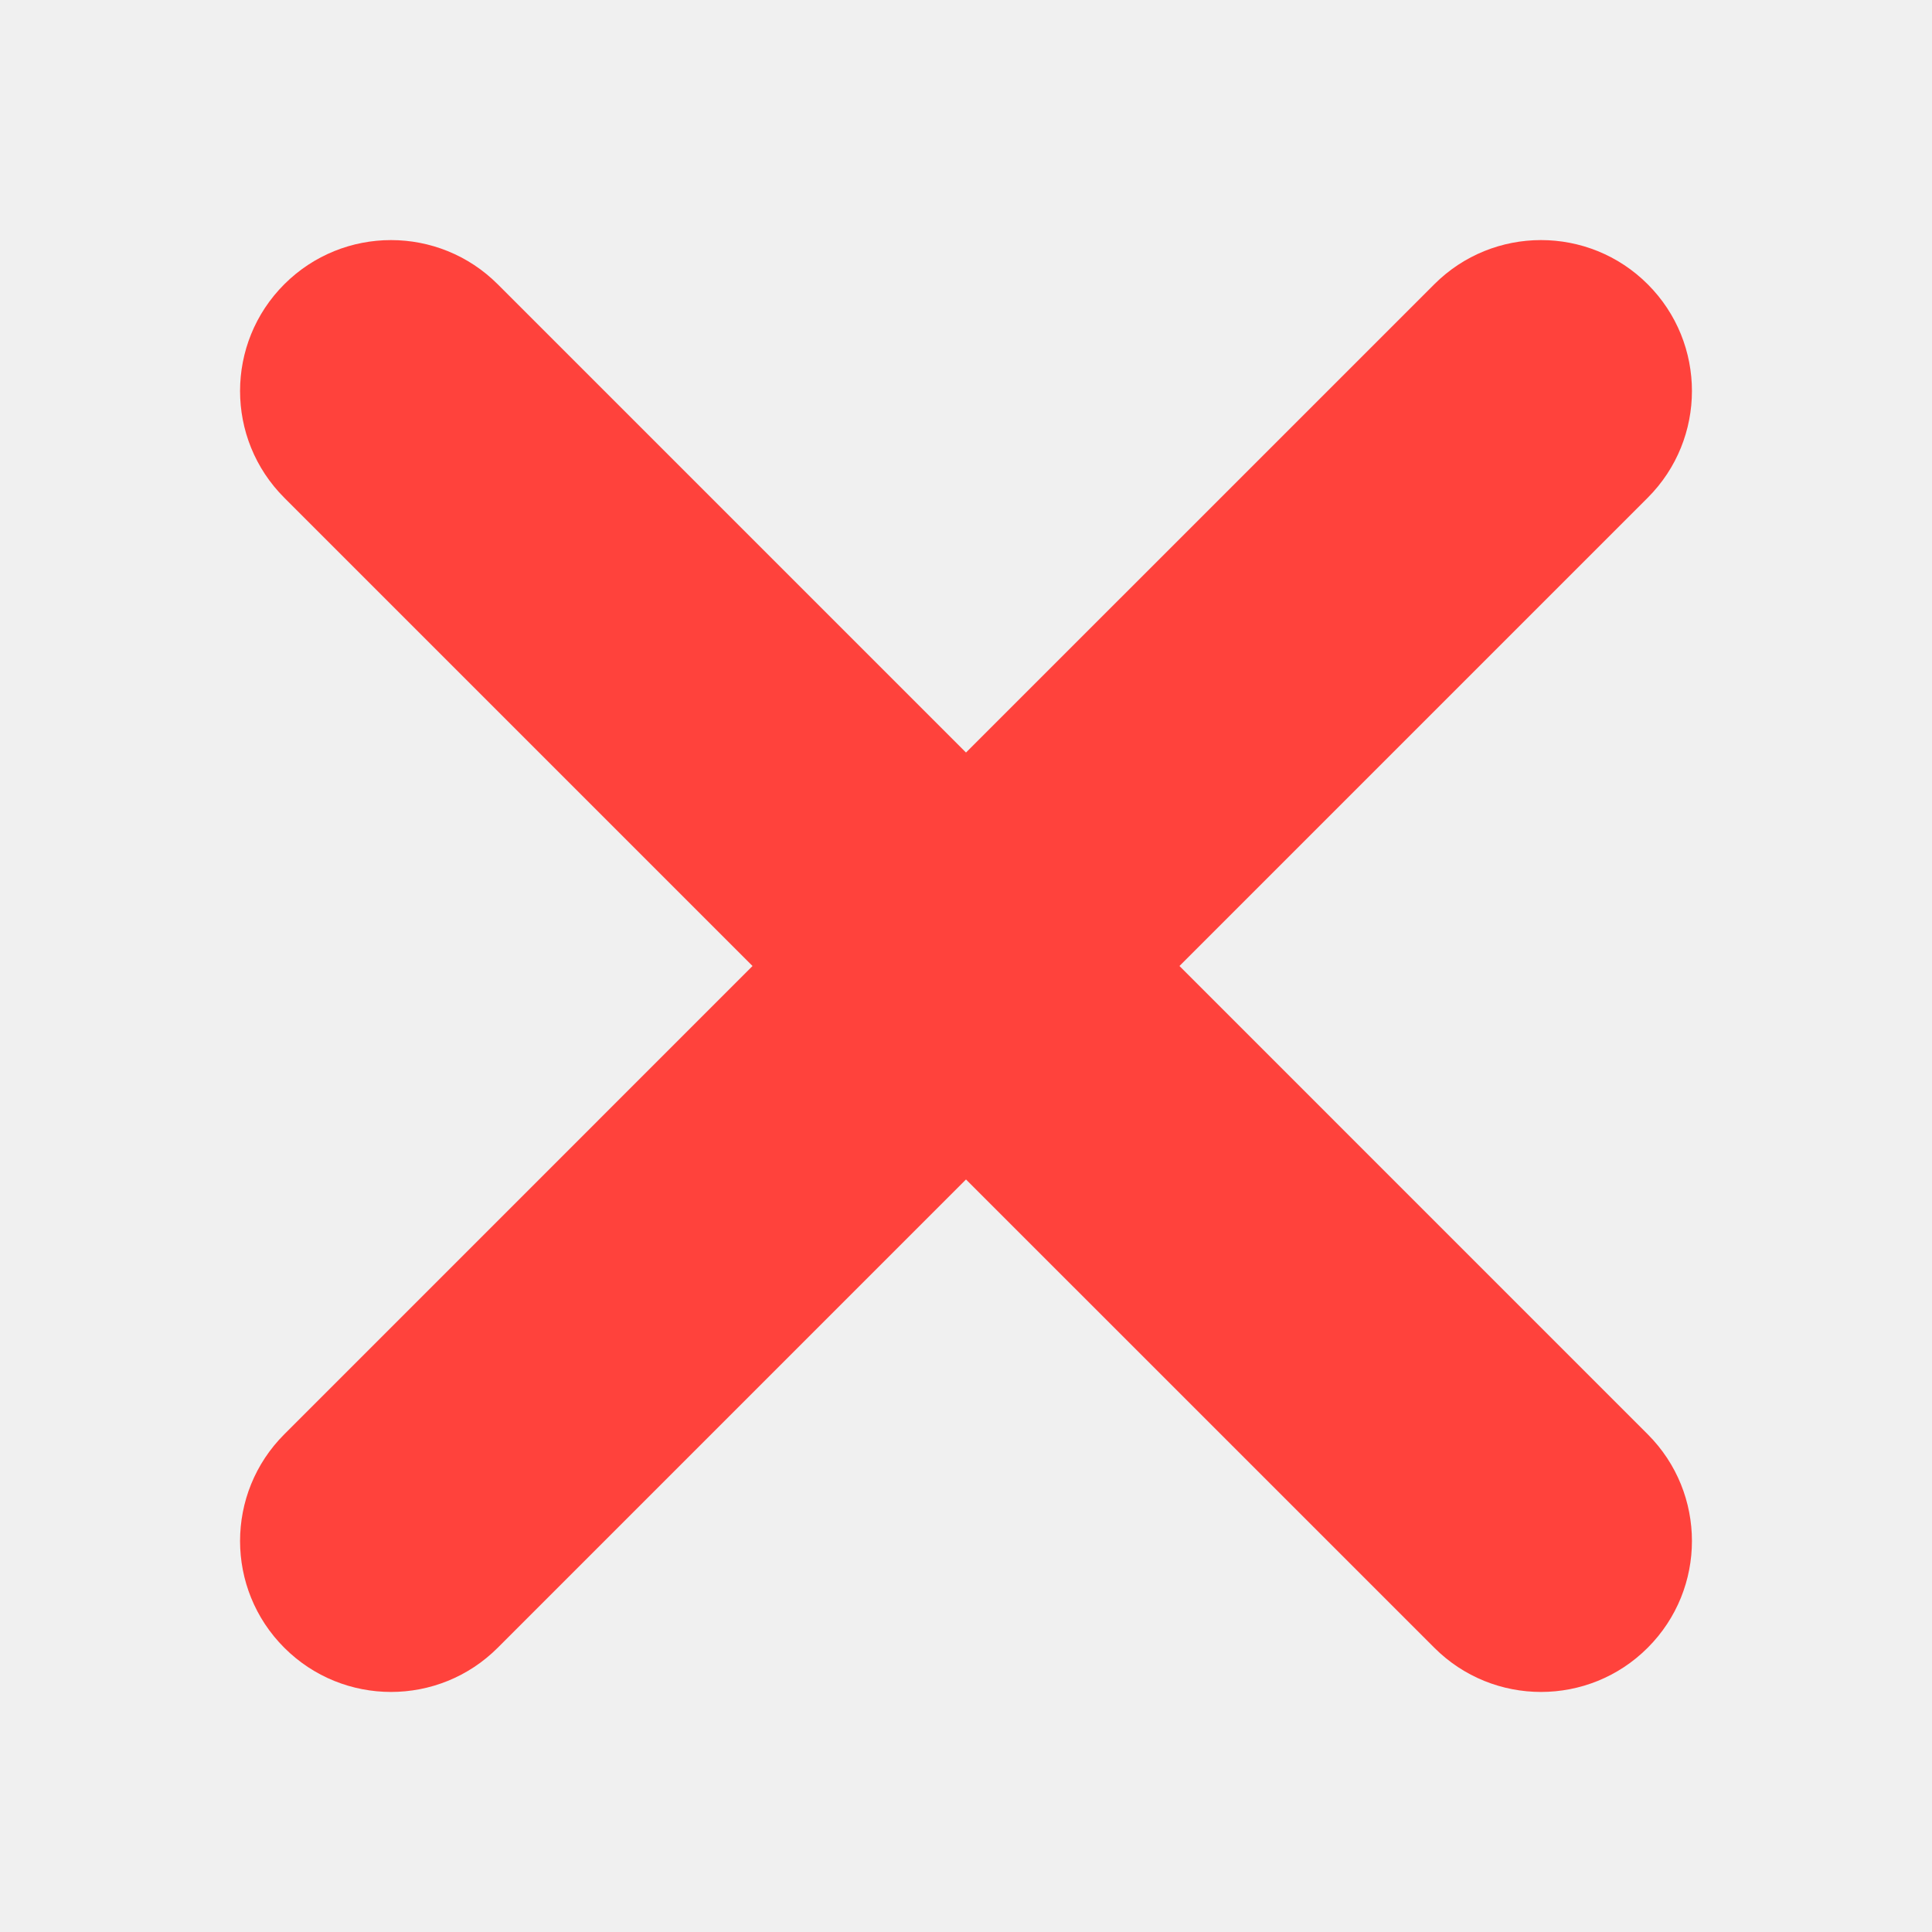
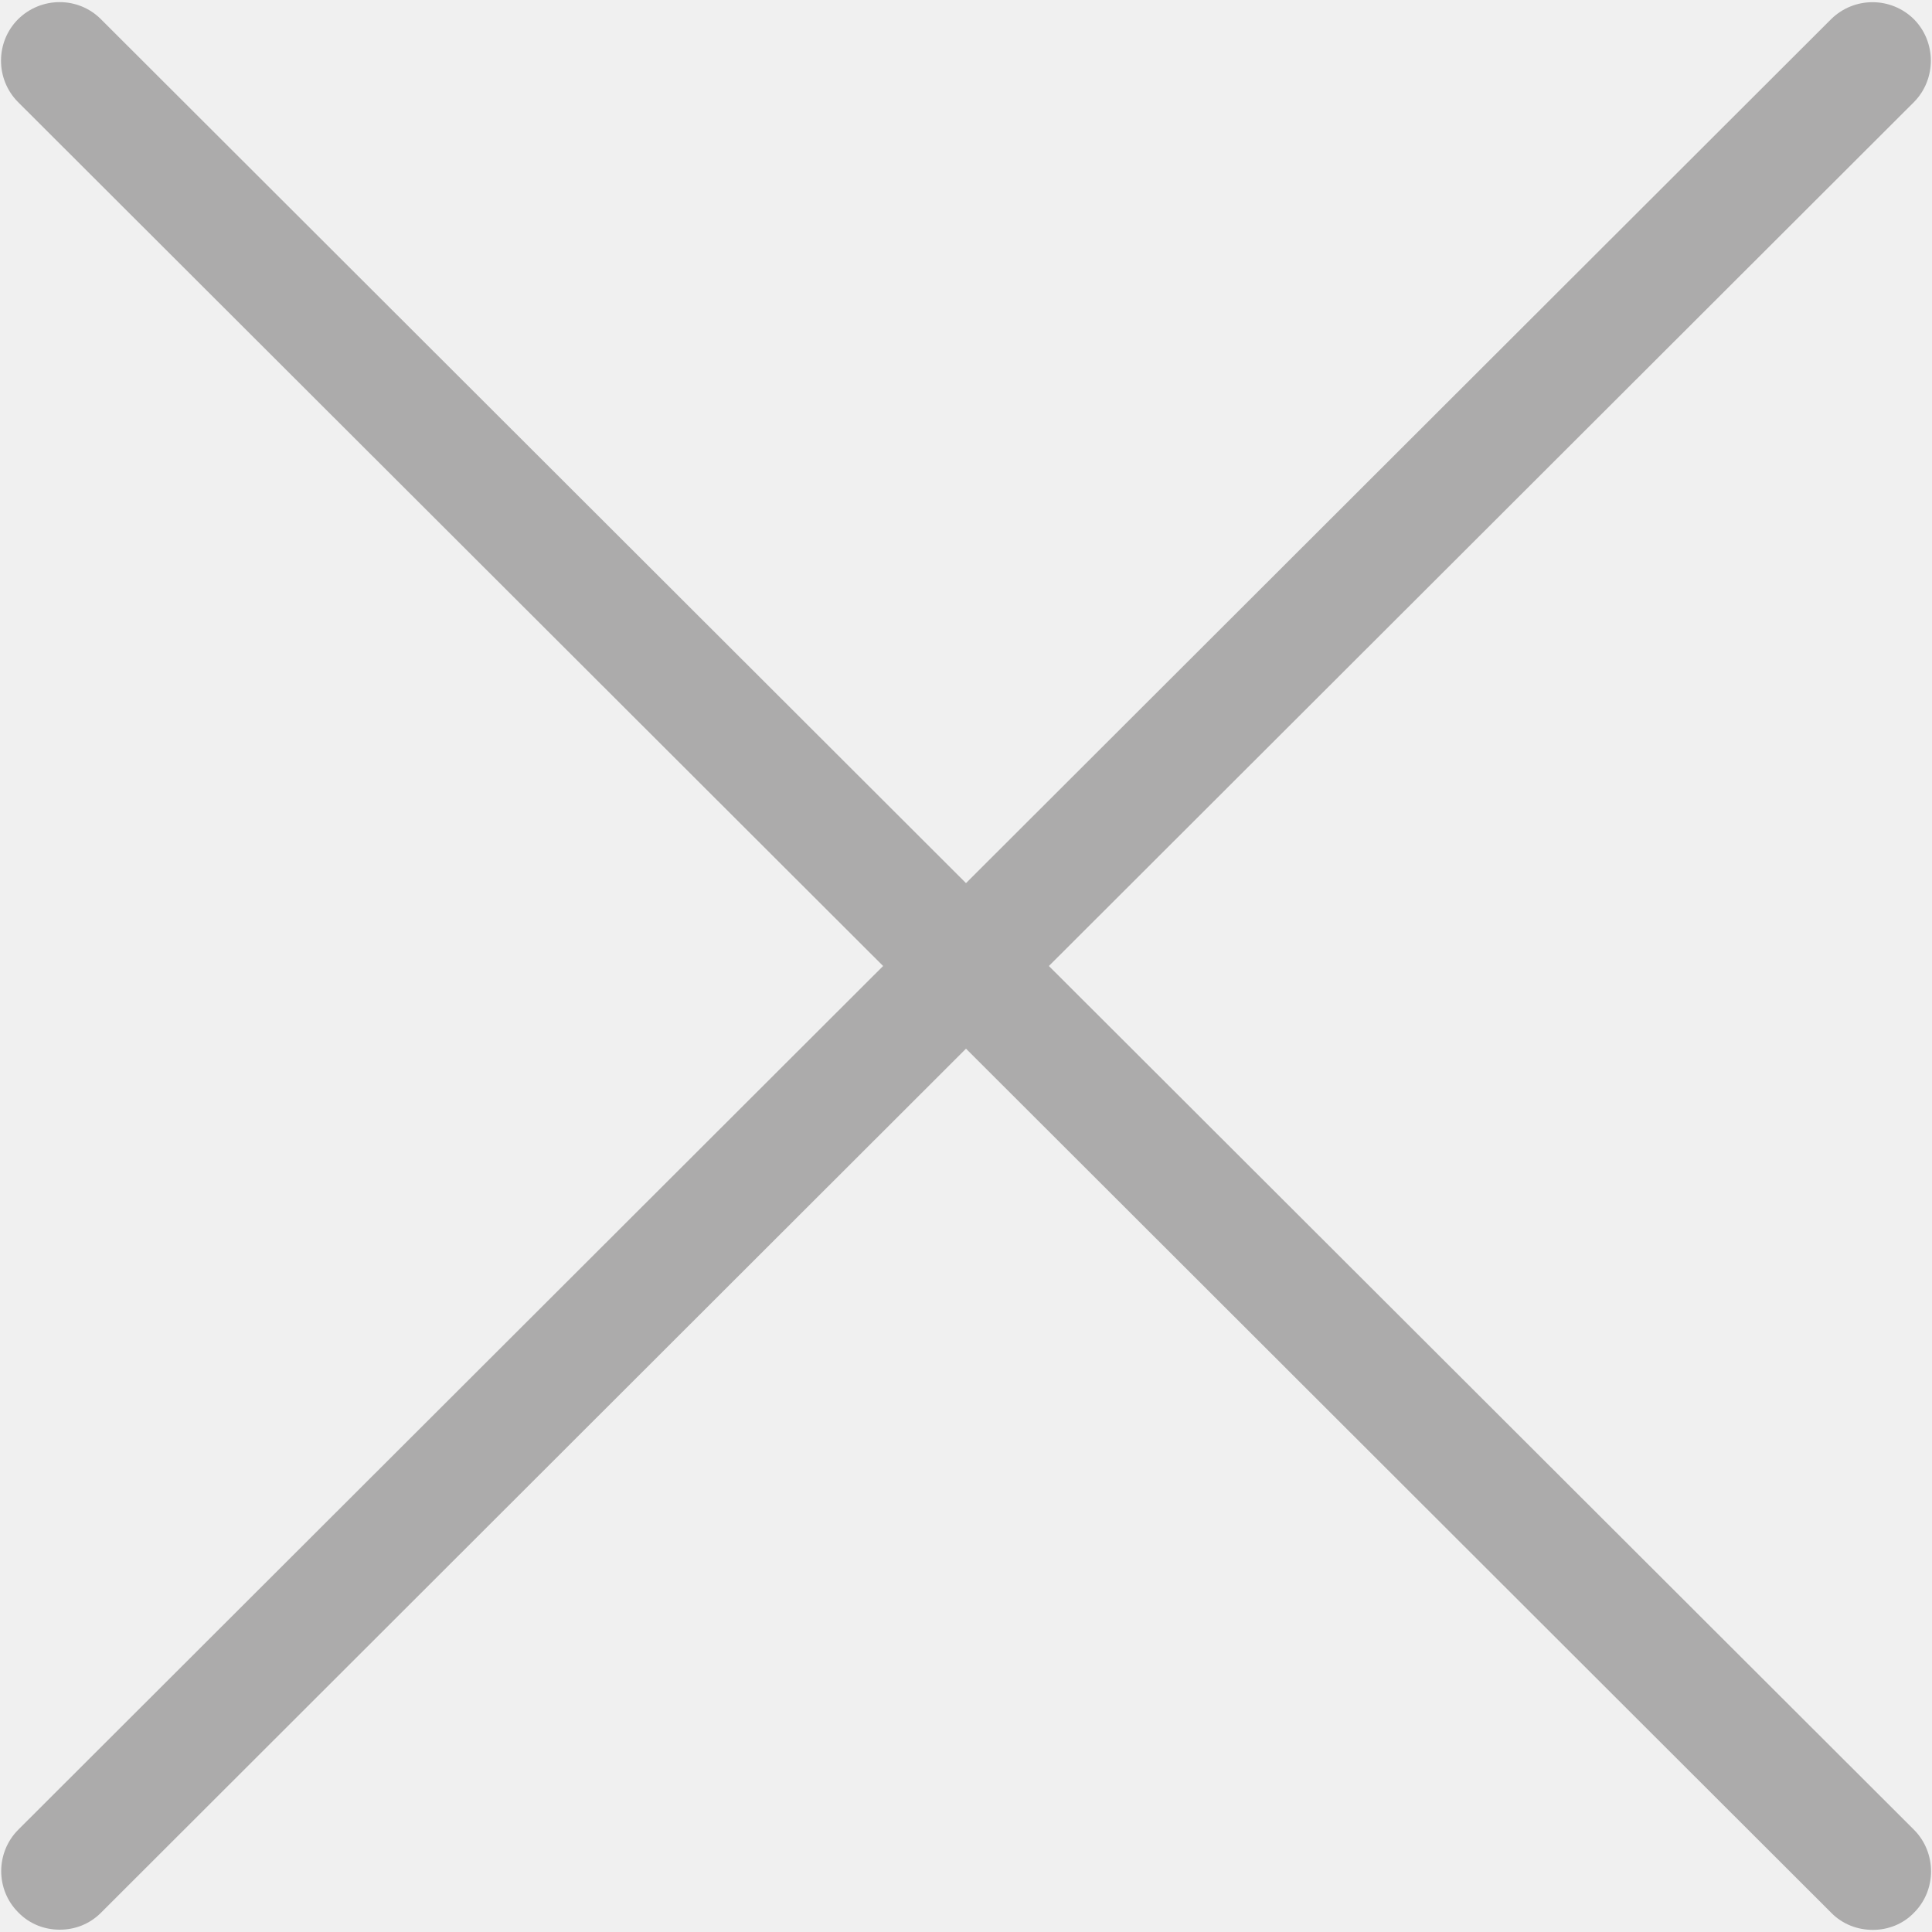
- <svg xmlns="http://www.w3.org/2000/svg" version="1.1" id="close_1_" x="0px" y="0px" width="64px" height="64px" viewBox="0 0 64 64" enable-background="new 0 0 64 64" xml:space="preserve">
-   <g id="close">
-     <rect opacity="0" fill="#FFFFFF" width="64" height="64" />
-     <path fill="#FF423C" d="M39.071,32l15.512-15.512c1.953-1.953,1.953-5.119,0-7.071c-1.951-1.952-5.119-1.952-7.07,0L32,24.929   L16.488,9.417c-1.952-1.951-5.117-1.952-7.071,0c-1.953,1.953-1.953,5.119,0,7.071L24.929,32L9.417,47.513   c-1.953,1.952-1.953,5.118,0,7.07c0.977,0.977,2.256,1.465,3.536,1.465s2.559-0.488,3.536-1.465L32,39.071l15.513,15.512   c0.976,0.977,2.256,1.465,3.535,1.465s2.56-0.488,3.535-1.465c1.953-1.952,1.953-5.118,0-7.07L39.071,32z" />
-   </g>
+ <svg xmlns="http://www.w3.org/2000/svg" version="1.1" id="Слой_1" x="0px" y="0px" width="10px" height="10px" viewBox="0 0 10 10" enable-background="new 0 0 10 10" xml:space="preserve">
+   <path fill="#ACABAB" d="M5.429,5l4.478-4.472c0.116-0.118,0.116-0.31,0-0.428c-0.119-0.118-0.31-0.118-0.429-0.001L5,4.571  L0.522,0.099C0.404-0.019,0.212-0.018,0.093,0.1c-0.117,0.118-0.117,0.31,0,0.428L4.571,5L0.094,9.471  c-0.117,0.118-0.117,0.31,0,0.427c0.06,0.062,0.138,0.09,0.215,0.09c0.078,0,0.154-0.028,0.214-0.088L5,5.428l4.479,4.473  c0.059,0.06,0.137,0.088,0.215,0.088c0.076,0,0.155-0.028,0.214-0.09c0.116-0.117,0.116-0.309,0-0.427L5.429,5z" />
</svg>
